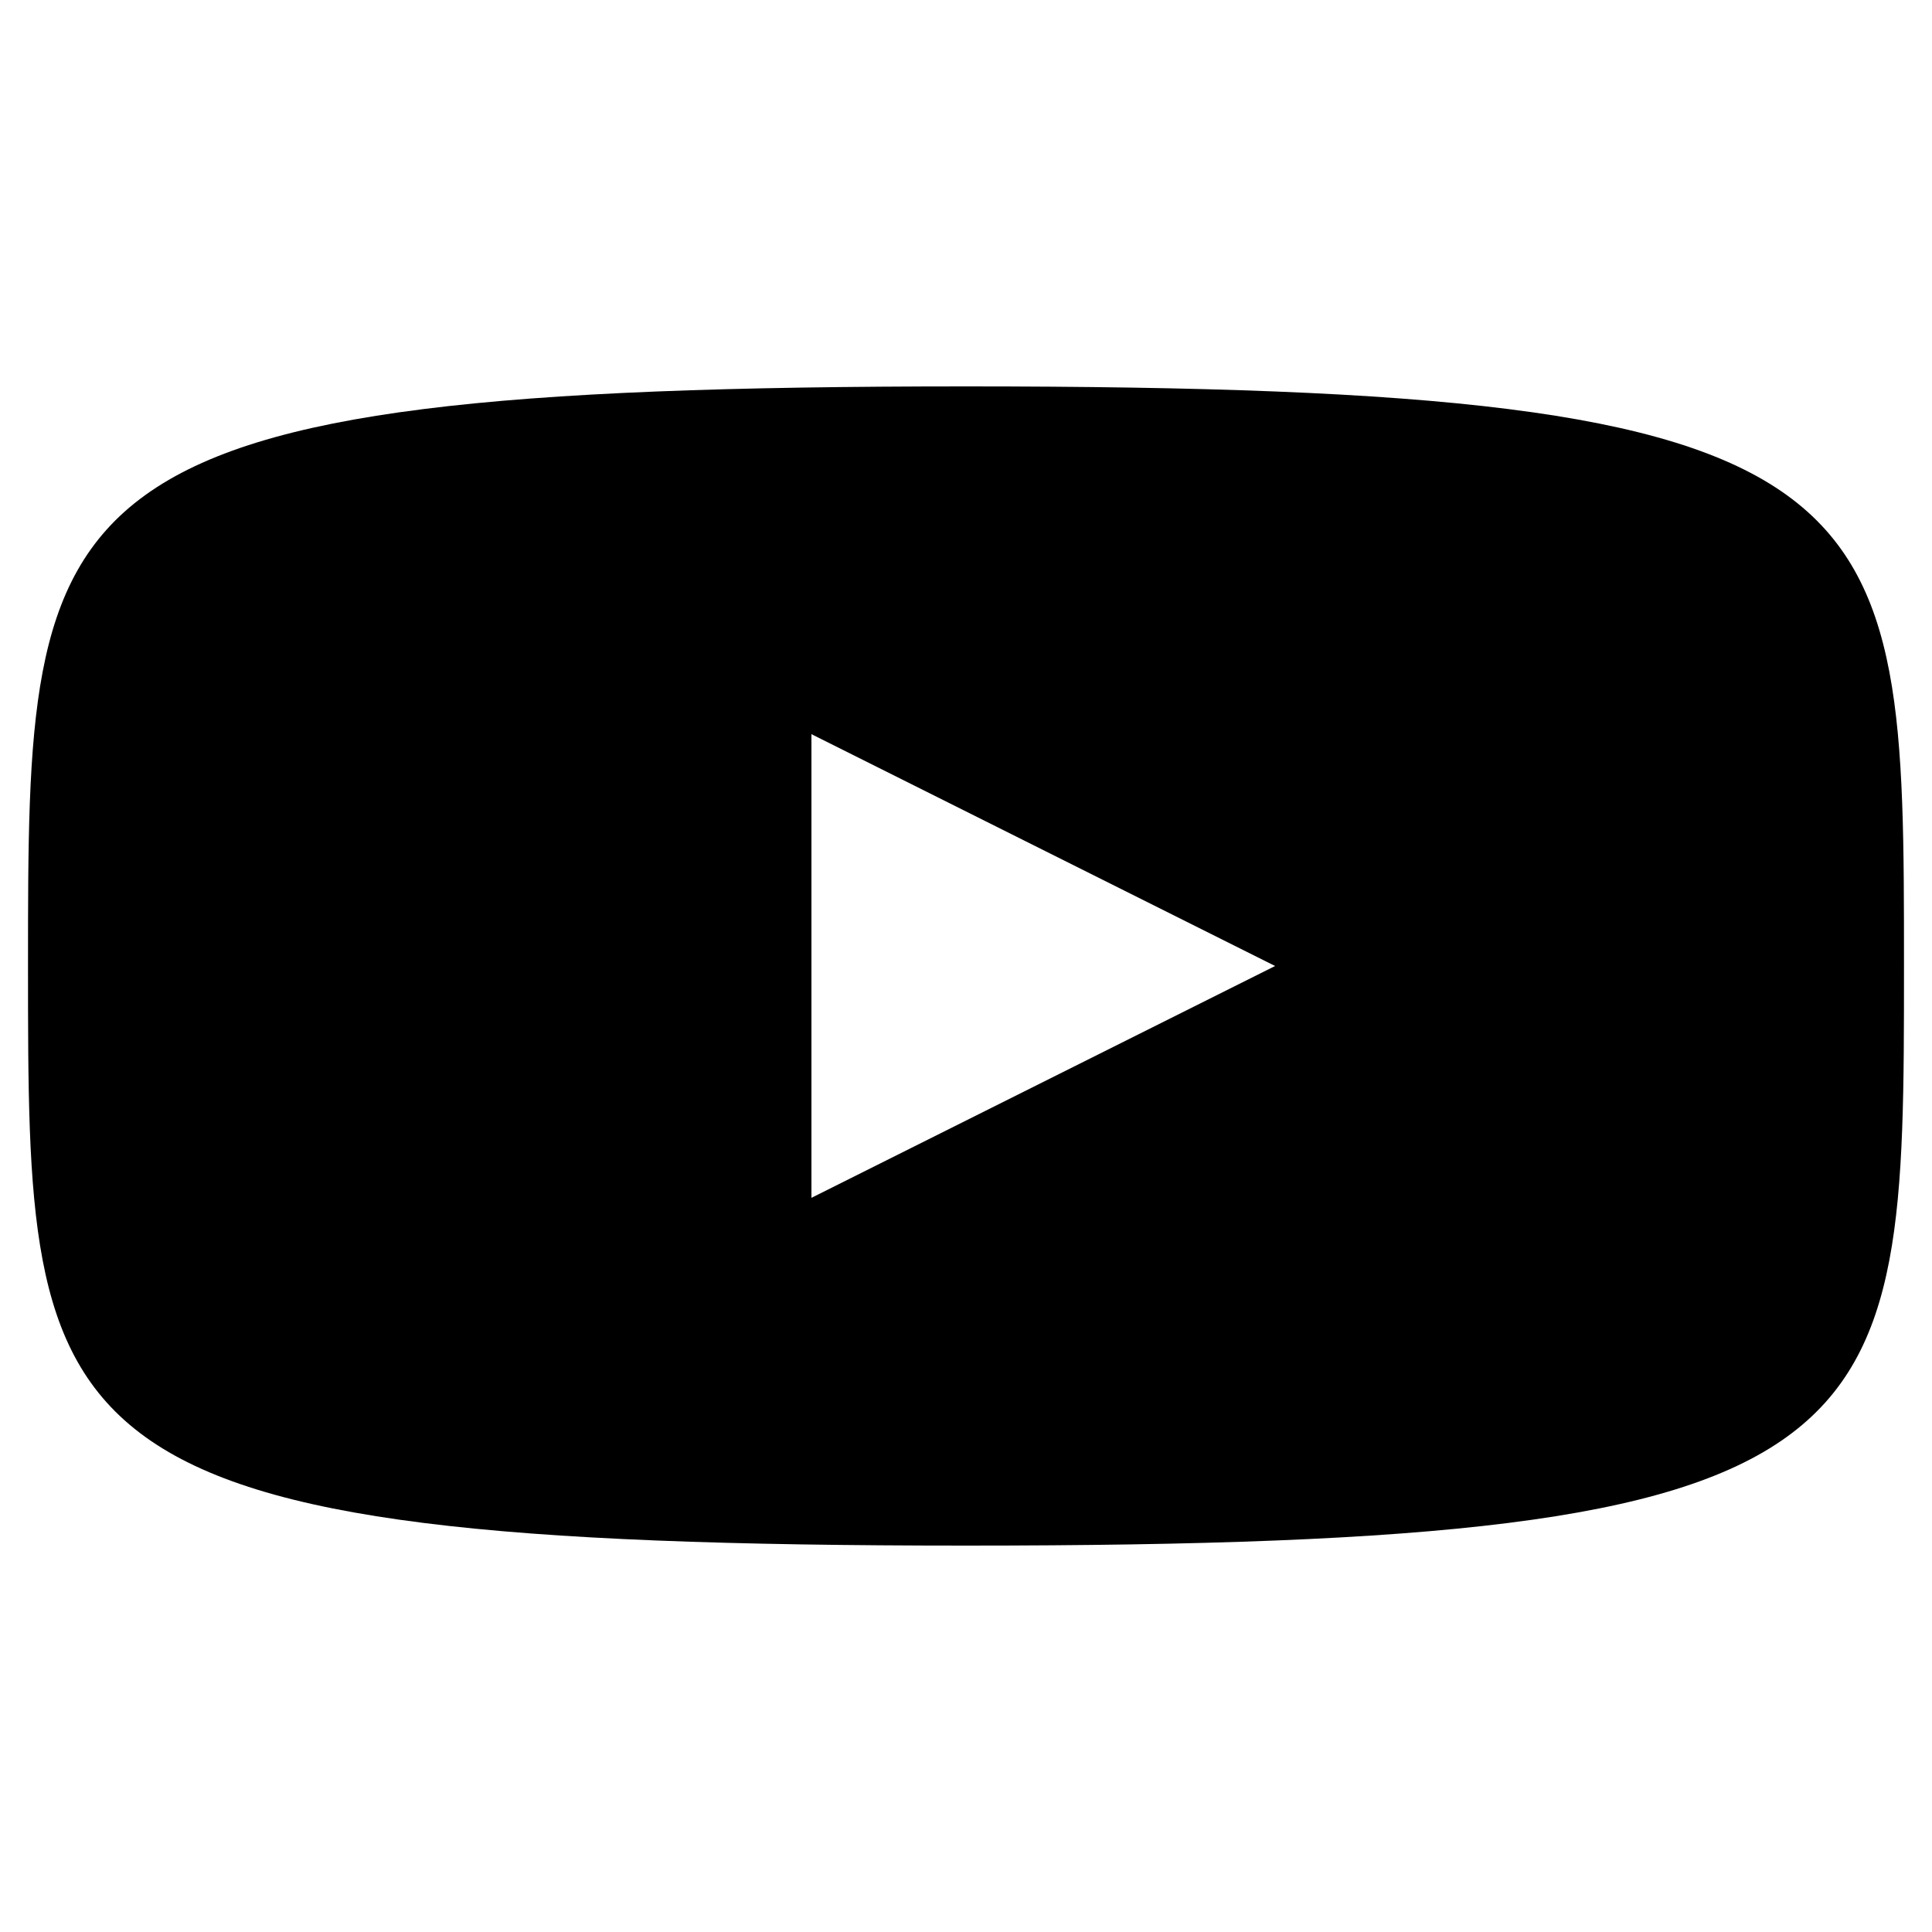
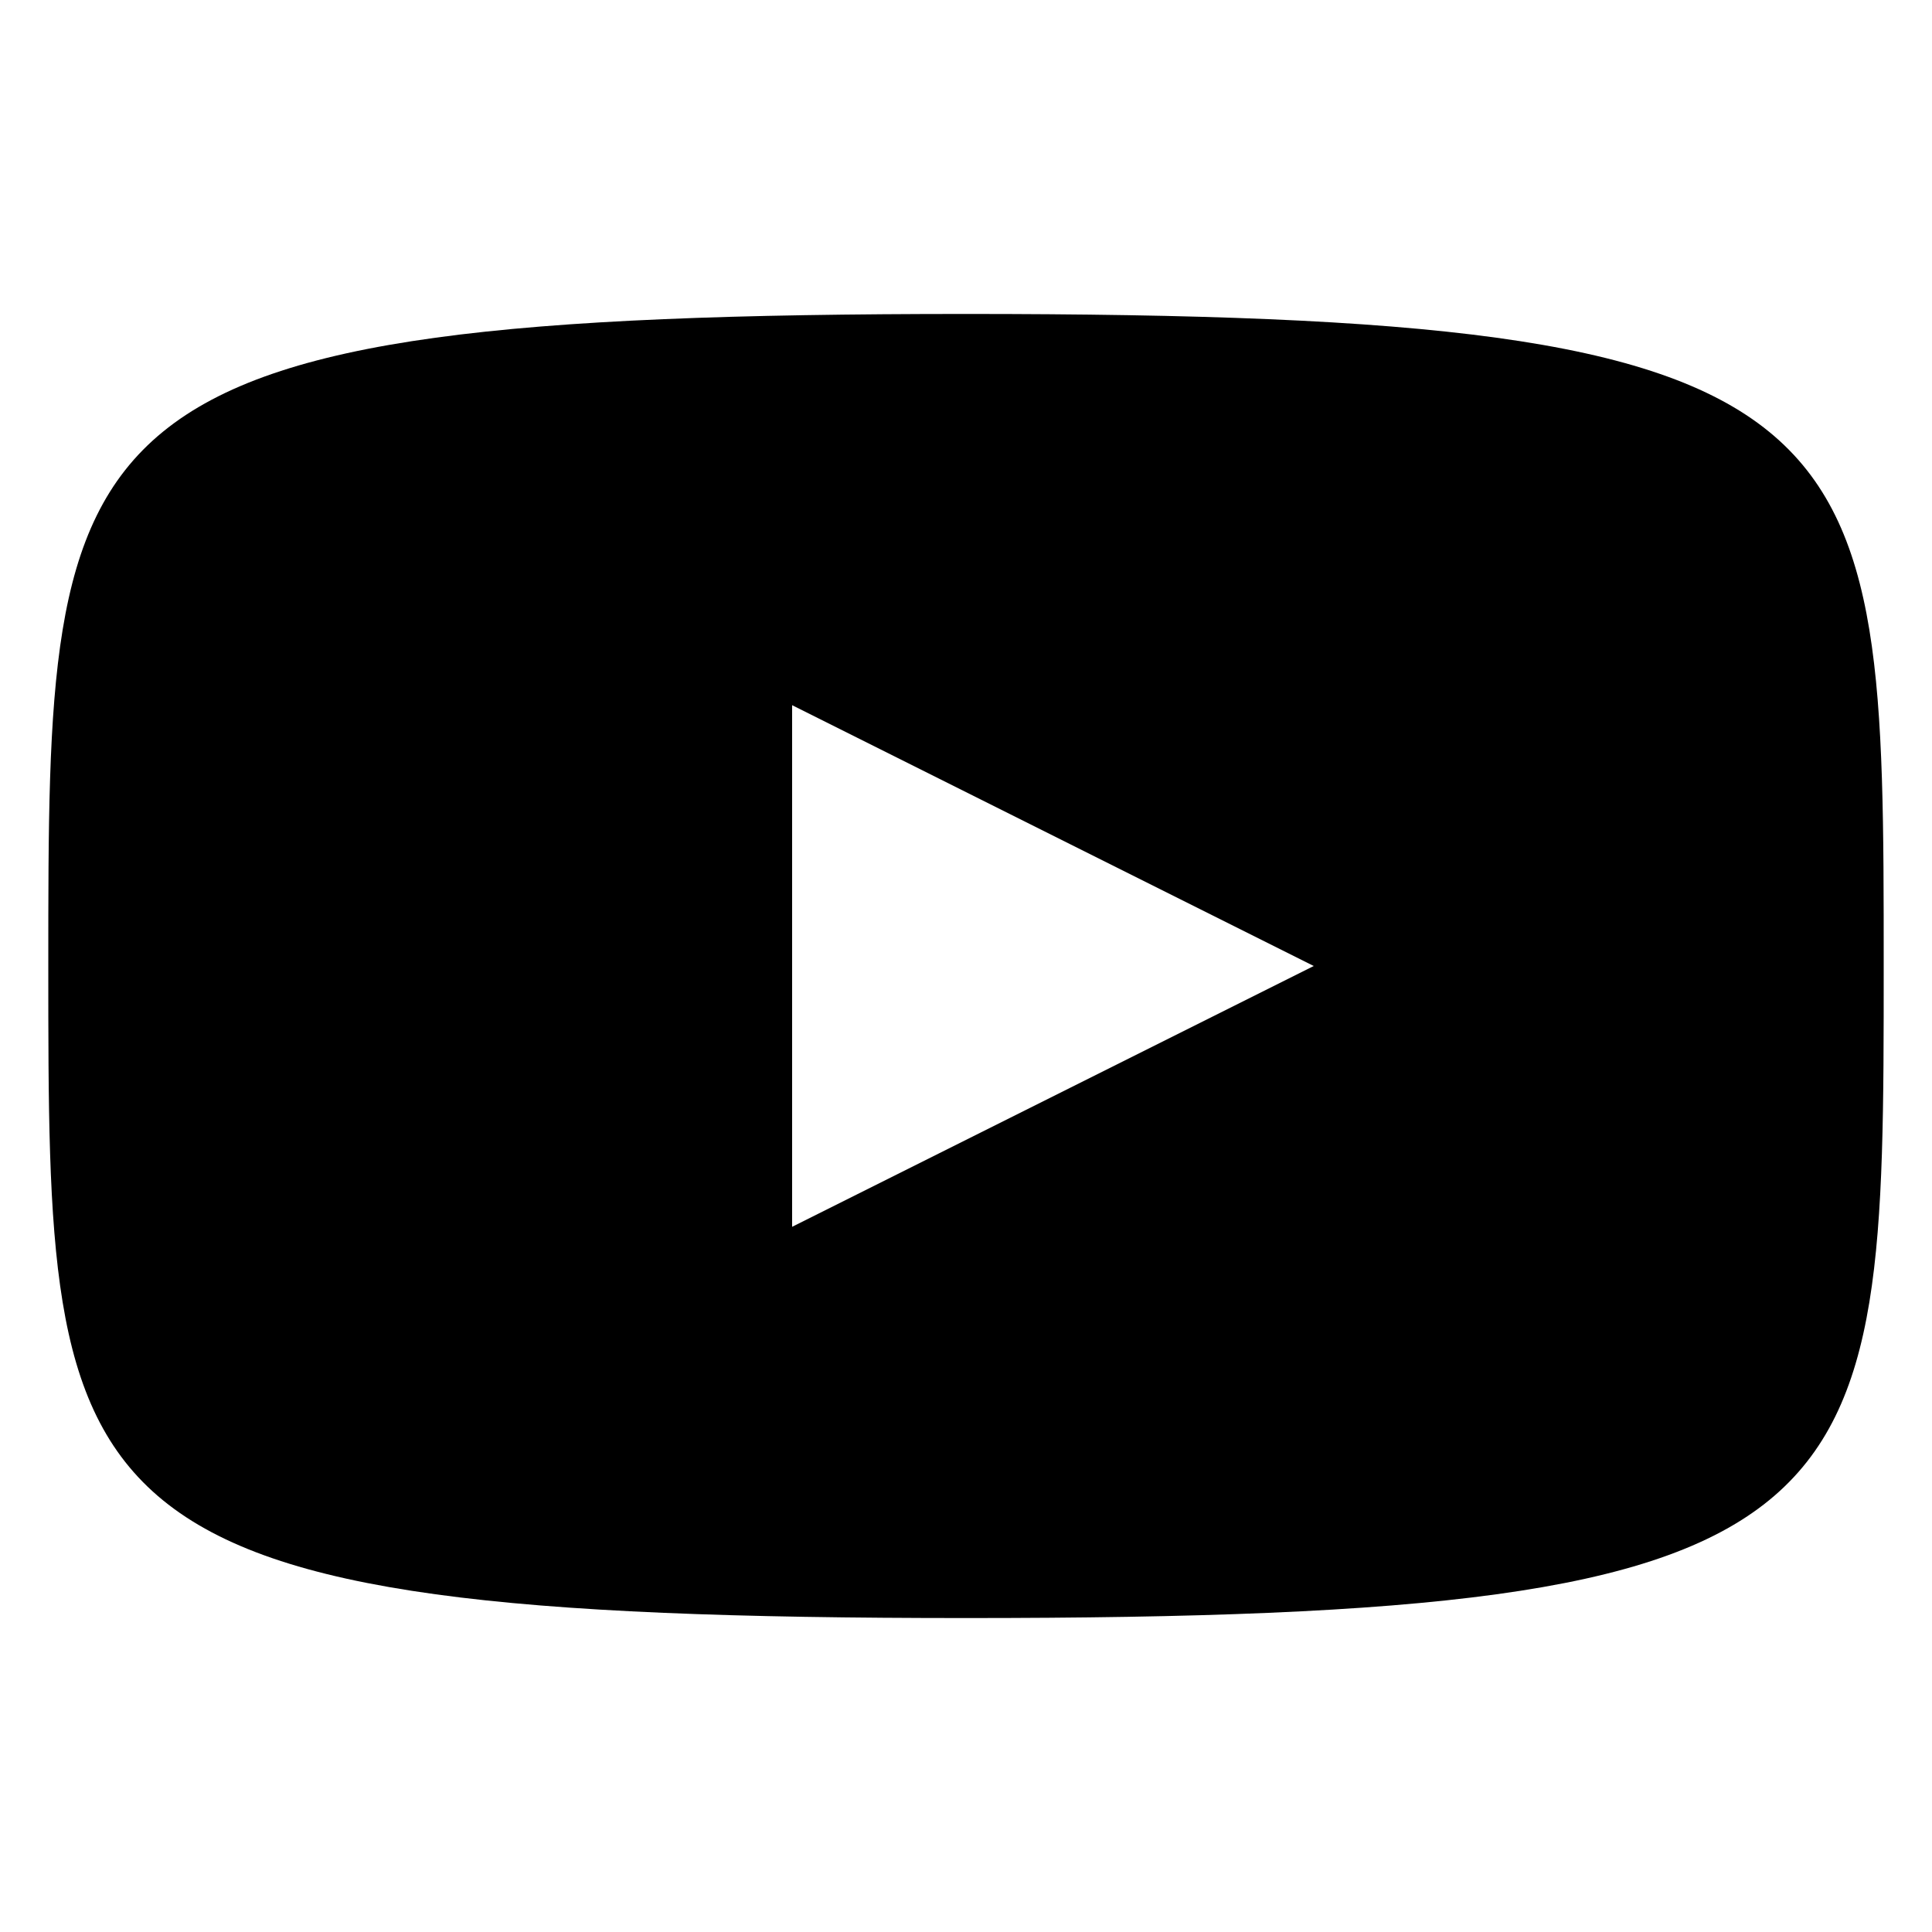
<svg xmlns="http://www.w3.org/2000/svg" viewBox="-1 -1 2 2" height="100px" width="100px">
-   <path class="HaskellSvgIcons__video" d="M -0.971,0.0 C -0.971,-0.5 -0.971,-0.6 0.0 -0.6C 0.971,-0.6 0.971,-0.5 0.971 0.0C 0.971,0.5 0.971,0.6 0.0 0.6C -0.971,0.6 -0.971,0.5 -0.971 0.0ZM -0.16,-0.24 L -0.16,0.24 L 0.32,0.0 Z" fill="black" stroke="none" stroke-width="0" />
+   <path class="HaskellSvgIcons__video" d="M -0.95,0.0 C -0.95,-0.575 -0.95,-0.675 0.0 -0.675C 0.95,-0.675 0.95,-0.575 0.95 0.0C 0.95,0.575 0.95,0.675 0.0 0.675C -0.95,0.675 -0.95,0.575 -0.95 0.0ZM -0.18,-0.27 L -0.18,0.27 L 0.36,0.0 Z" fill="black" stroke="none" stroke-width="0" />
</svg>
